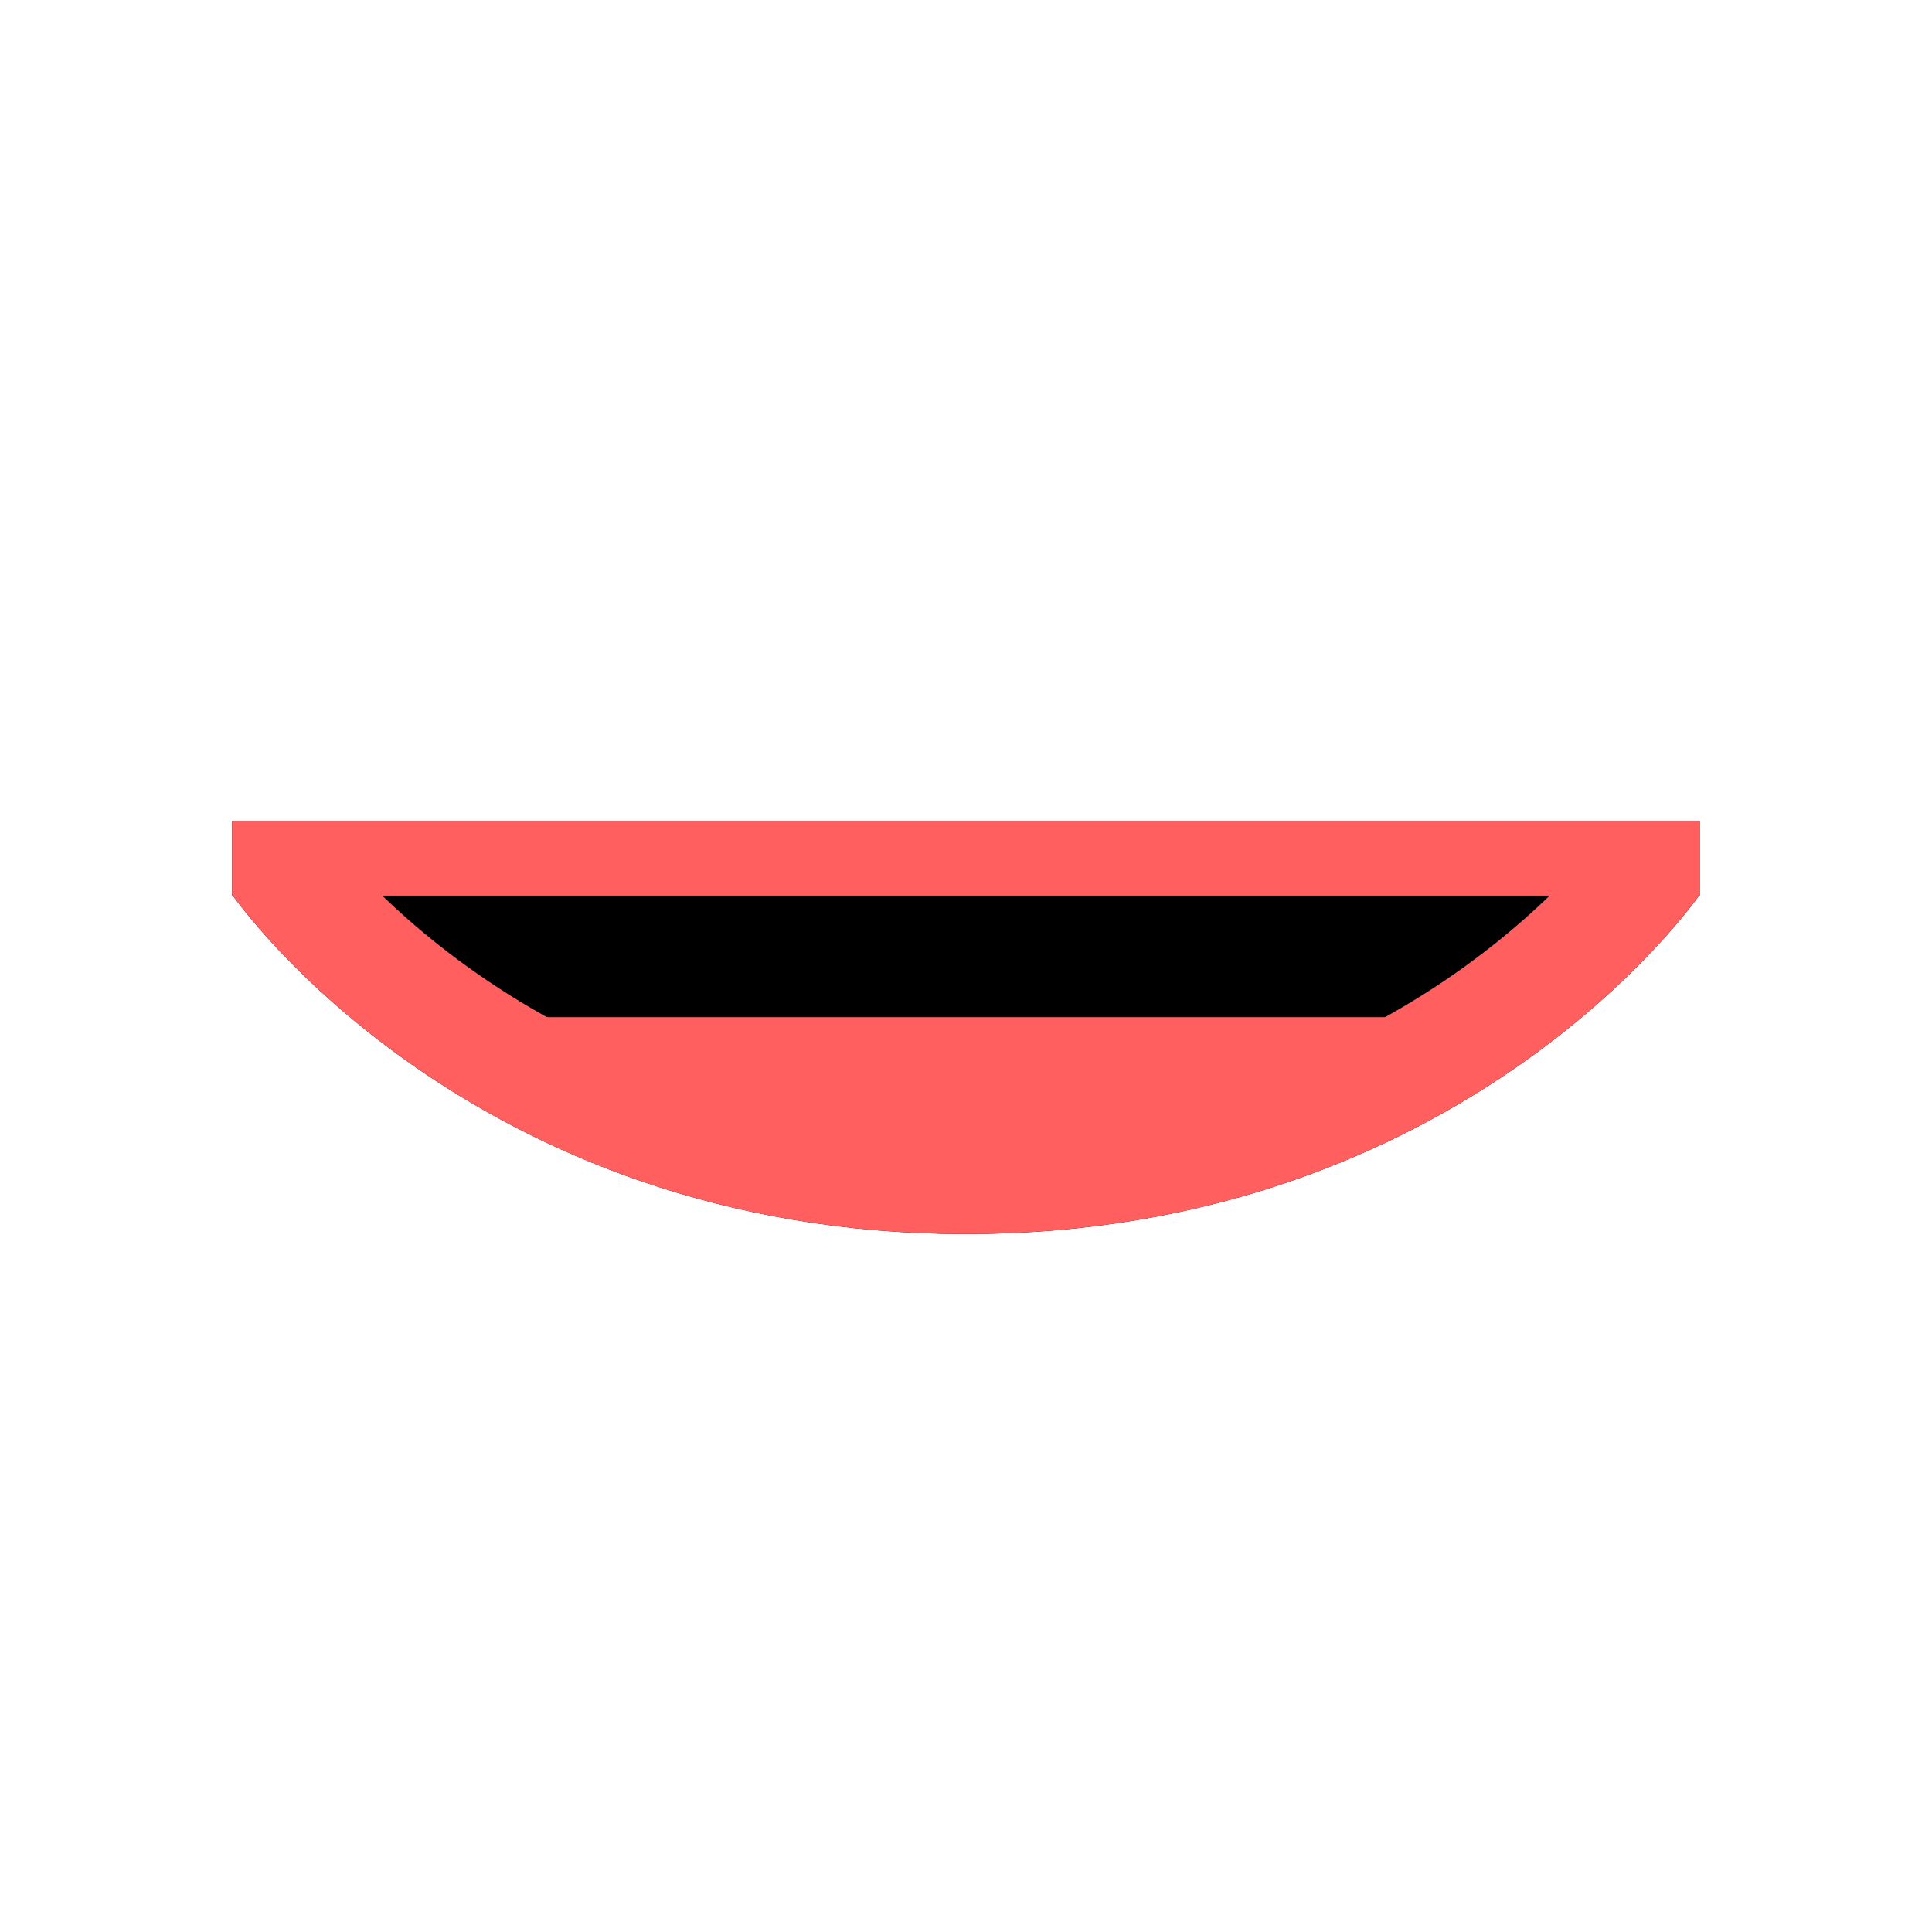
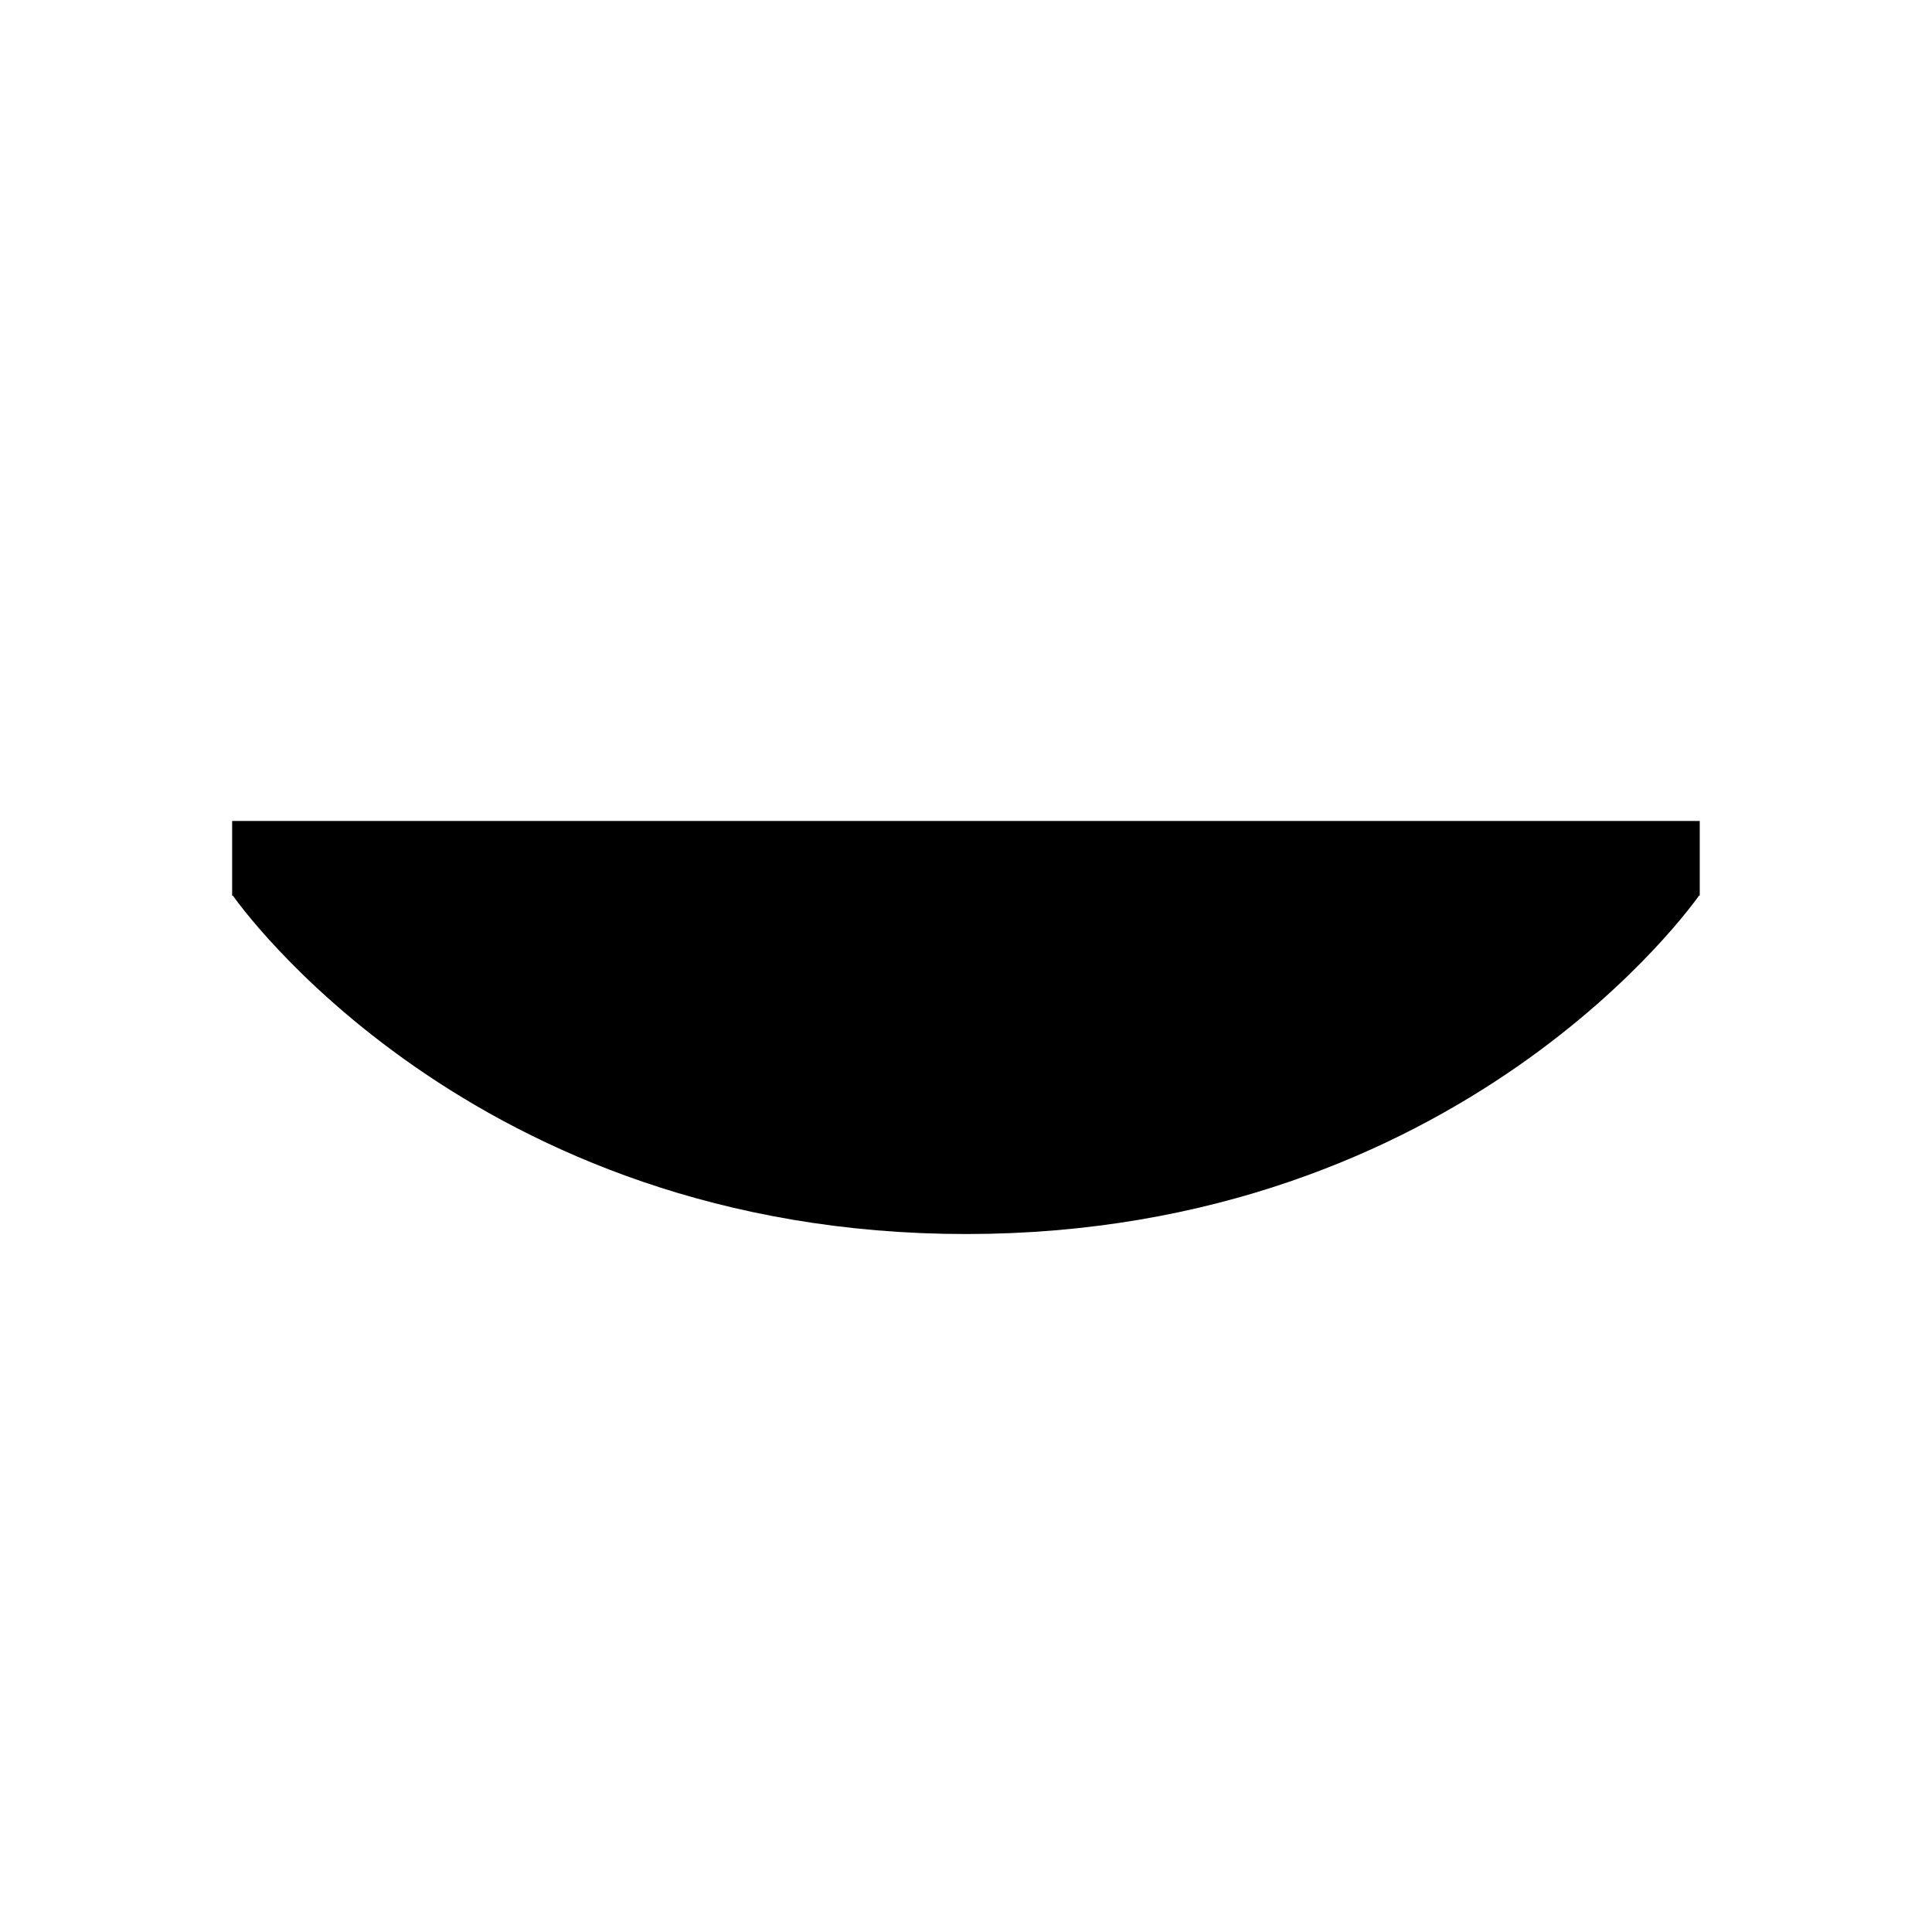
<svg xmlns="http://www.w3.org/2000/svg" width="52" height="52" viewBox="0 0 52 52" fill="none">
  <g id="mouth-23">
    <path id="Vector" d="M7.492 23.227C7.492 23.227 13.392 31.707 26 31.707C38.608 31.707 44.505 23.227 44.505 23.227H7.492Z" fill="#000000" />
    <path id="Vector_2" d="M7.492 23.227C7.492 23.227 13.392 31.707 26 31.707C38.608 31.707 44.505 23.227 44.505 23.227" stroke="#000000" stroke-width="3.014" stroke-linejoin="bevel" />
    <path id="Vector_3" d="M45.749 23.101H6.248" stroke="#000000" stroke-width="2.009" stroke-linejoin="bevel" />
-     <path id="Vector_4" d="M7.492 23.227C7.492 23.227 13.392 31.707 26 31.707C38.608 31.707 44.505 23.227 44.505 23.227H7.492Z" fill="#FF5F5F" />
+     <path id="Vector_4" d="M7.492 23.227C7.492 23.227 13.392 31.707 26 31.707C38.608 31.707 44.505 23.227 44.505 23.227H7.492Z" fill="{{mouth-fill}}" />
    <path id="Vector_5" d="M7.492 23.227C8.958 24.823 10.627 26.218 12.458 27.377H39.542C41.372 26.218 43.042 24.823 44.507 23.227H7.492Z" fill="#000000" />
-     <path id="Vector_6" d="M7.492 23.227C7.492 23.227 13.392 31.707 26 31.707C38.608 31.707 44.505 23.227 44.505 23.227" stroke="#FF5F5F" stroke-width="3.014" stroke-linejoin="bevel" />
-     <path id="Vector_7" d="M45.749 23.101H6.248" stroke="#FF5F5F" stroke-width="2.009" stroke-linejoin="bevel" />
+     <path id="Vector_6" d="M7.492 23.227C7.492 23.227 13.392 31.707 26 31.707C38.608 31.707 44.505 23.227 44.505 23.227" stroke="{{mouth-fill}}" stroke-width="3.014" stroke-linejoin="bevel" />
+     <path id="Vector_7" d="M45.749 23.101H6.248" stroke="{{mouth-fill}}" stroke-width="2.009" stroke-linejoin="bevel" />
  </g>
</svg>
